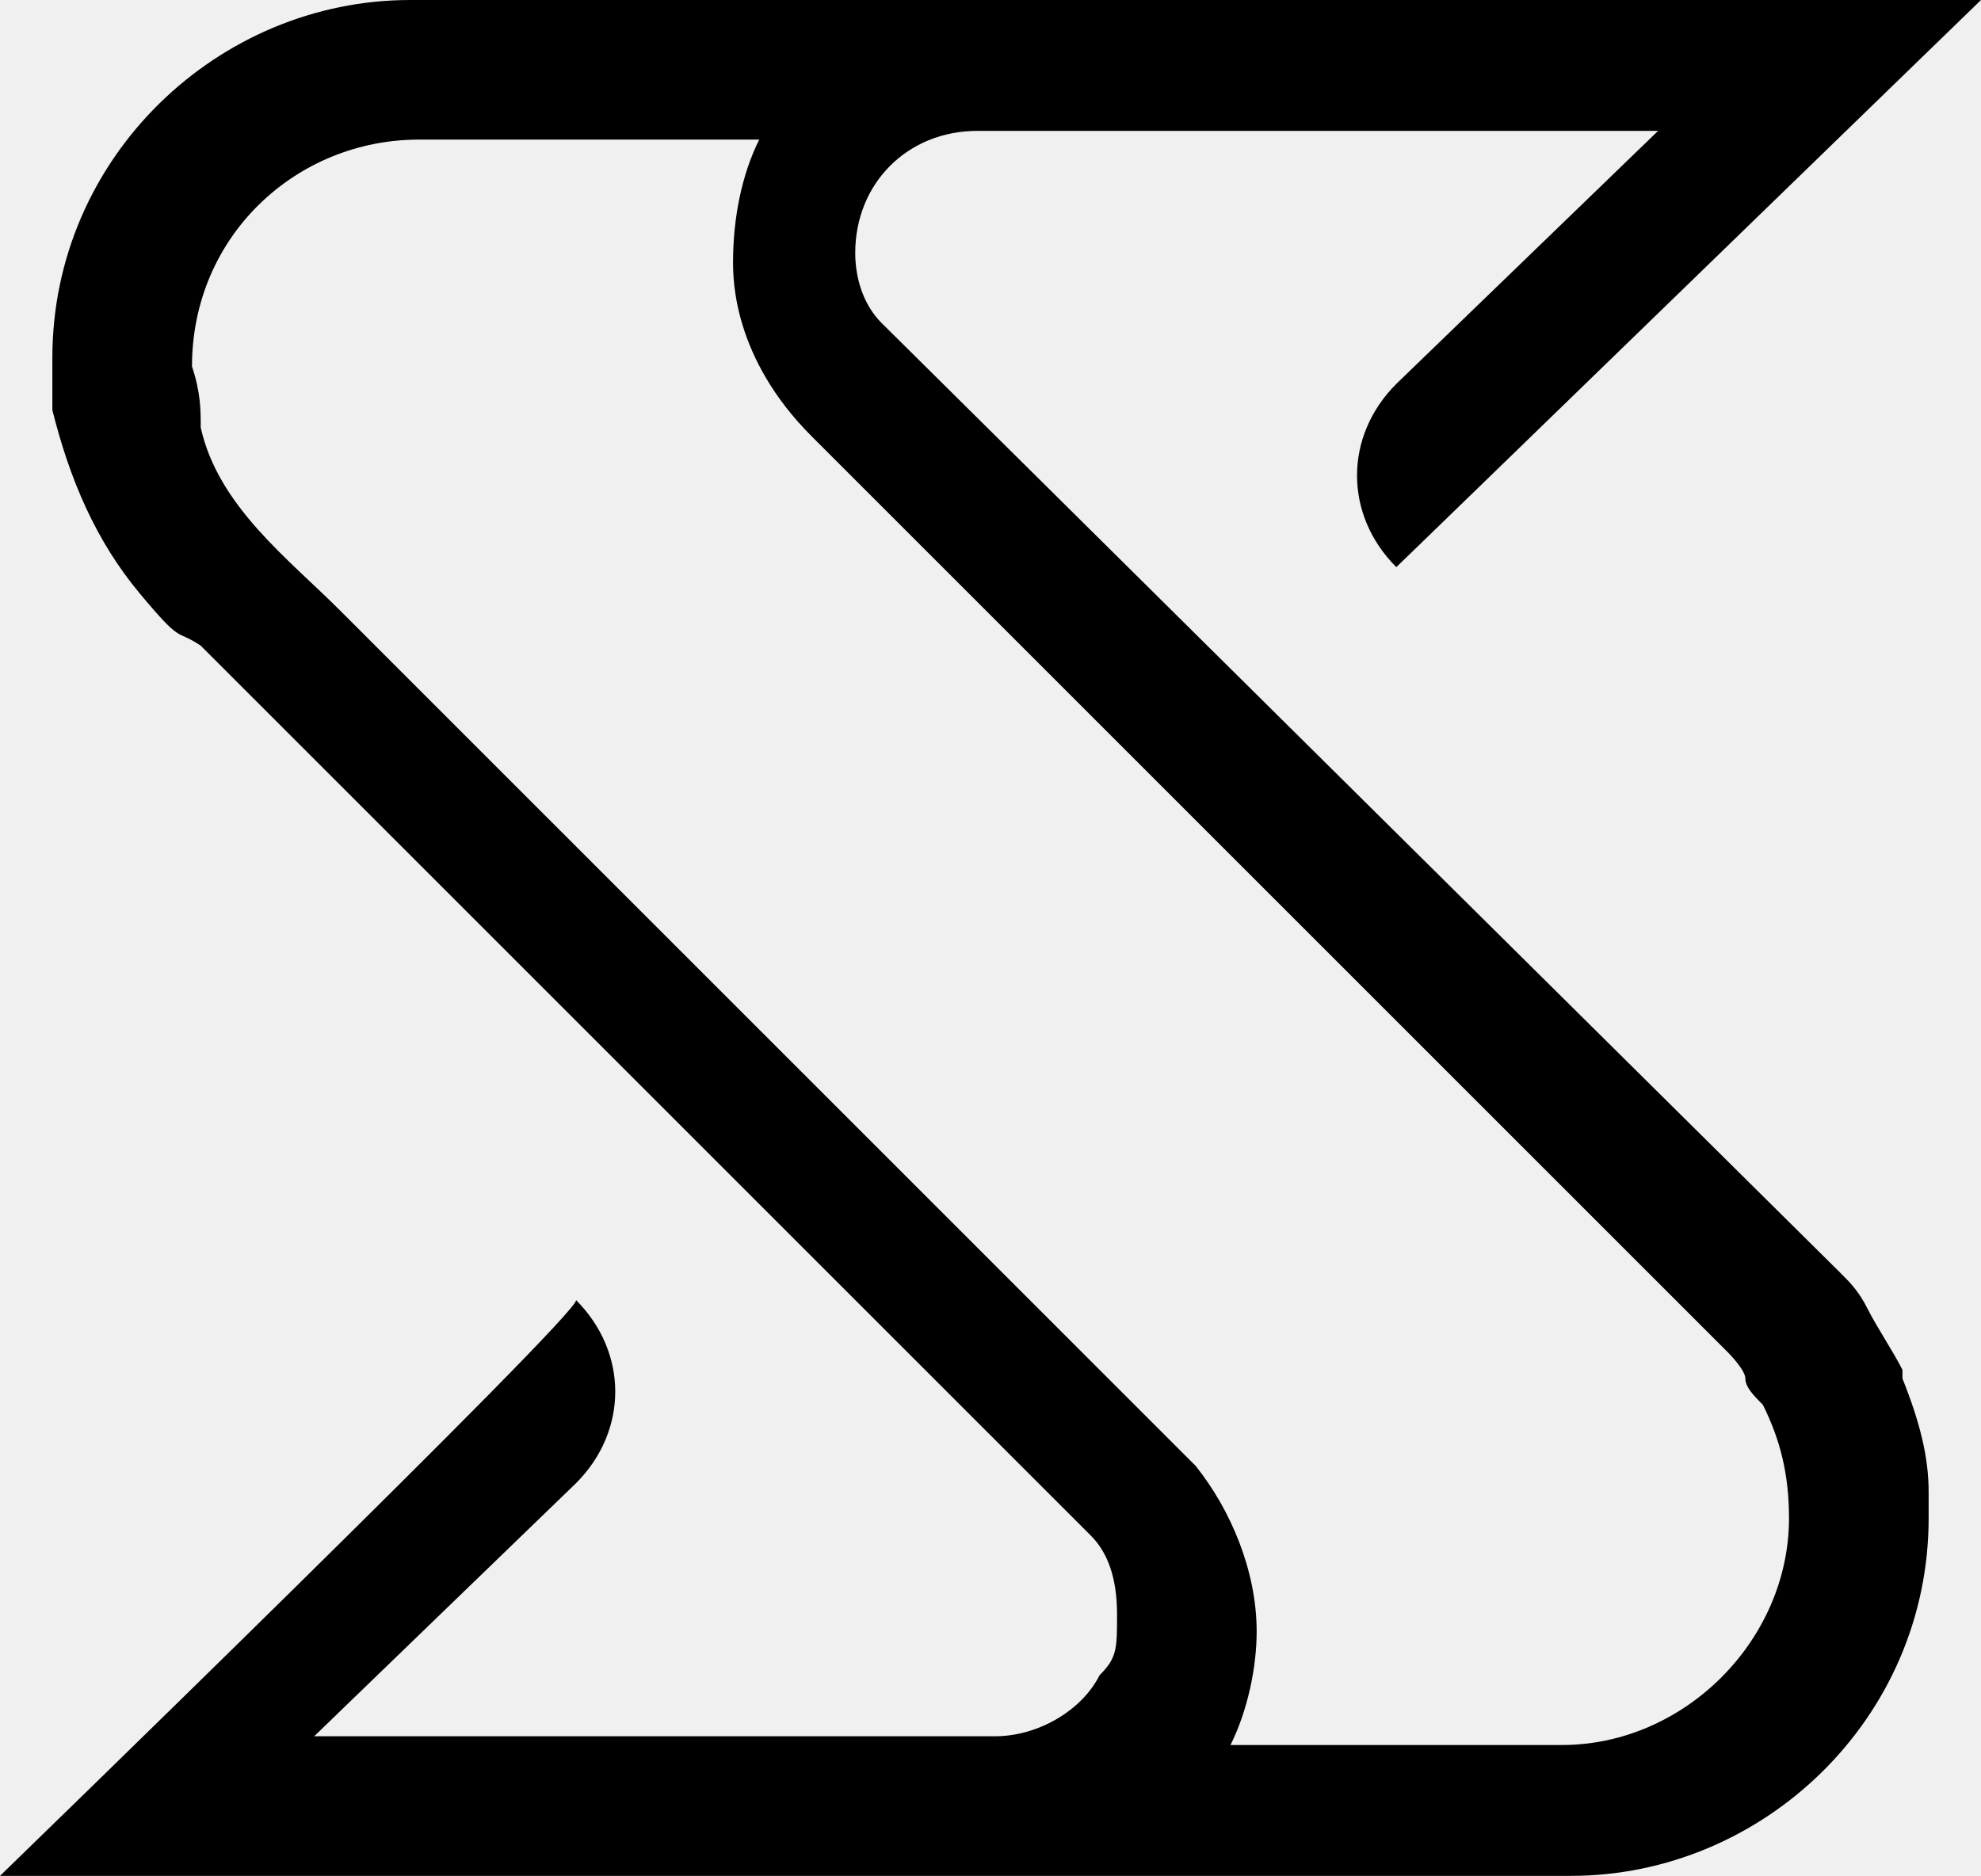
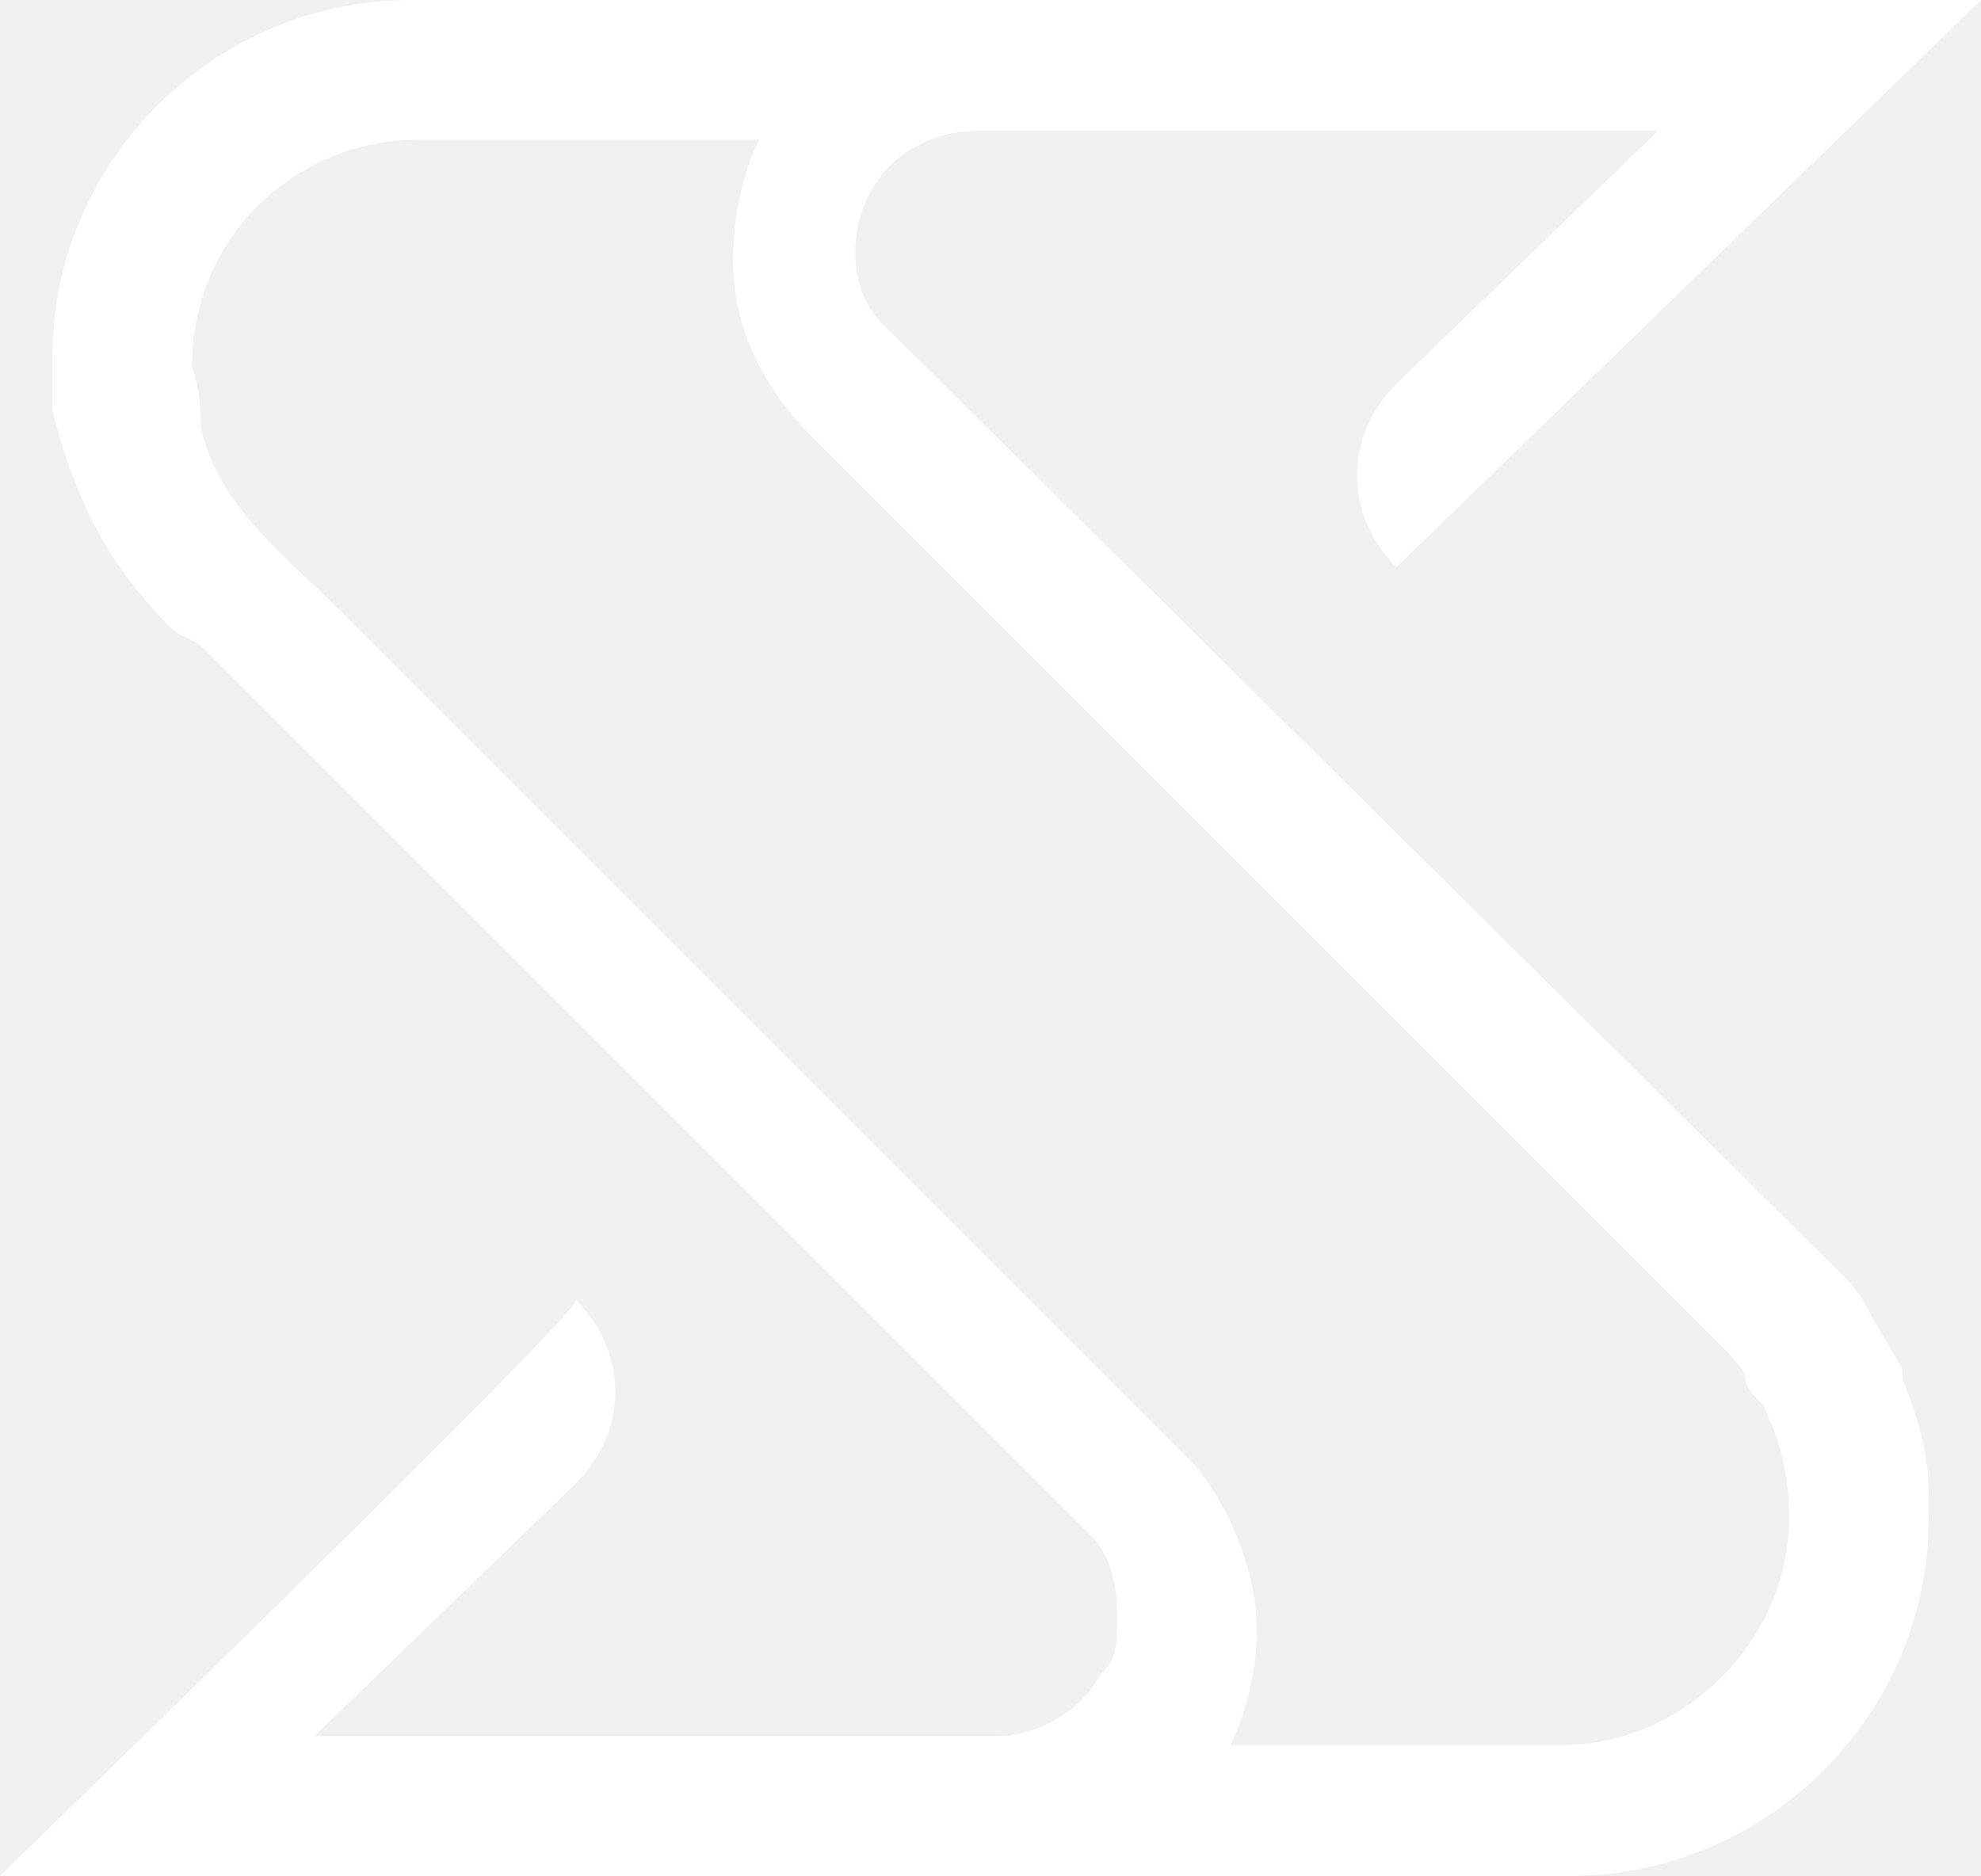
<svg xmlns="http://www.w3.org/2000/svg" id="Layer_2" data-name="Layer 2" viewBox="0 0 22.7 21.5">
  <g id="faviconFill">
    <path d="M22.1,17.1c0-.4-.1-.8-.3-1.3h0c0,0,0,0,0-.1h0s0,0,0,0c-.1-.2-.3-.5-.4-.7-.1-.2-.2-.3-.3-.4L10.1,3.7c-.2-.2-.3-.5-.3-.8,0-.8.6-1.4,1.4-1.4s5.5,0,7.8,0l-3,2.9c-.6.6-.6,1.5,0,2.1C15.9,6.6,22.7,0,22.7,0H4.7C2.5,0,.6,1.8.6,4.1s0,.4,0,.6c.2.8.5,1.5,1,2.1s.4.4.7.6l.5.5.7.7.8.8,1,1,1,1,1,1,1,1,.9.9.8.8.6.6.4.4.2.2,1.3,1.3c.2.2.3.5.3.9s0,.5-.2.7c-.2.4-.7.7-1.2.7,0,0-7.8,0-7.8,0l3-2.9c.6-.6.6-1.5,0-2.1C6.7,15,0,21.5,0,21.5h18c2.2,0,4.1-1.8,4.1-4.1s0-.1,0-.2c0,0,0-.2,0-.2ZM18,20s-3.9,0-3.9,0c.2-.4.3-.9.3-1.3h0c0-.7-.3-1.4-.7-1.9l-2-2c-1.4-1.4-2.8-2.8-4.2-4.2s-2.4-2.4-3.6-3.6c-.6-.6-1.4-1.2-1.6-2.1,0-.2,0-.4-.1-.7,0-1.5,1.2-2.6,2.6-2.6,0,0,3.9,0,3.9,0-.2.4-.3.9-.3,1.4,0,.2,0,1.1.9,2l10.5,10.5c0,0,.2.2.2.3h0s0,0,0,0h0c0,.1.1.2.2.3.2.4.3.8.3,1.3,0,1.4-1.2,2.6-2.6,2.6Z" style="stroke-width: 0px;" />
  </g>
  <style>
    #faviconFill {
-       fill: black;
+       fill: white;
    }

-     @media (prefers-color-scheme: dark) {
+     @media (prefers-color-scheme: light) {
      #faviconFill {
-         fill: white;
+         fill: black;
      }
    }
  </style>
</svg>
